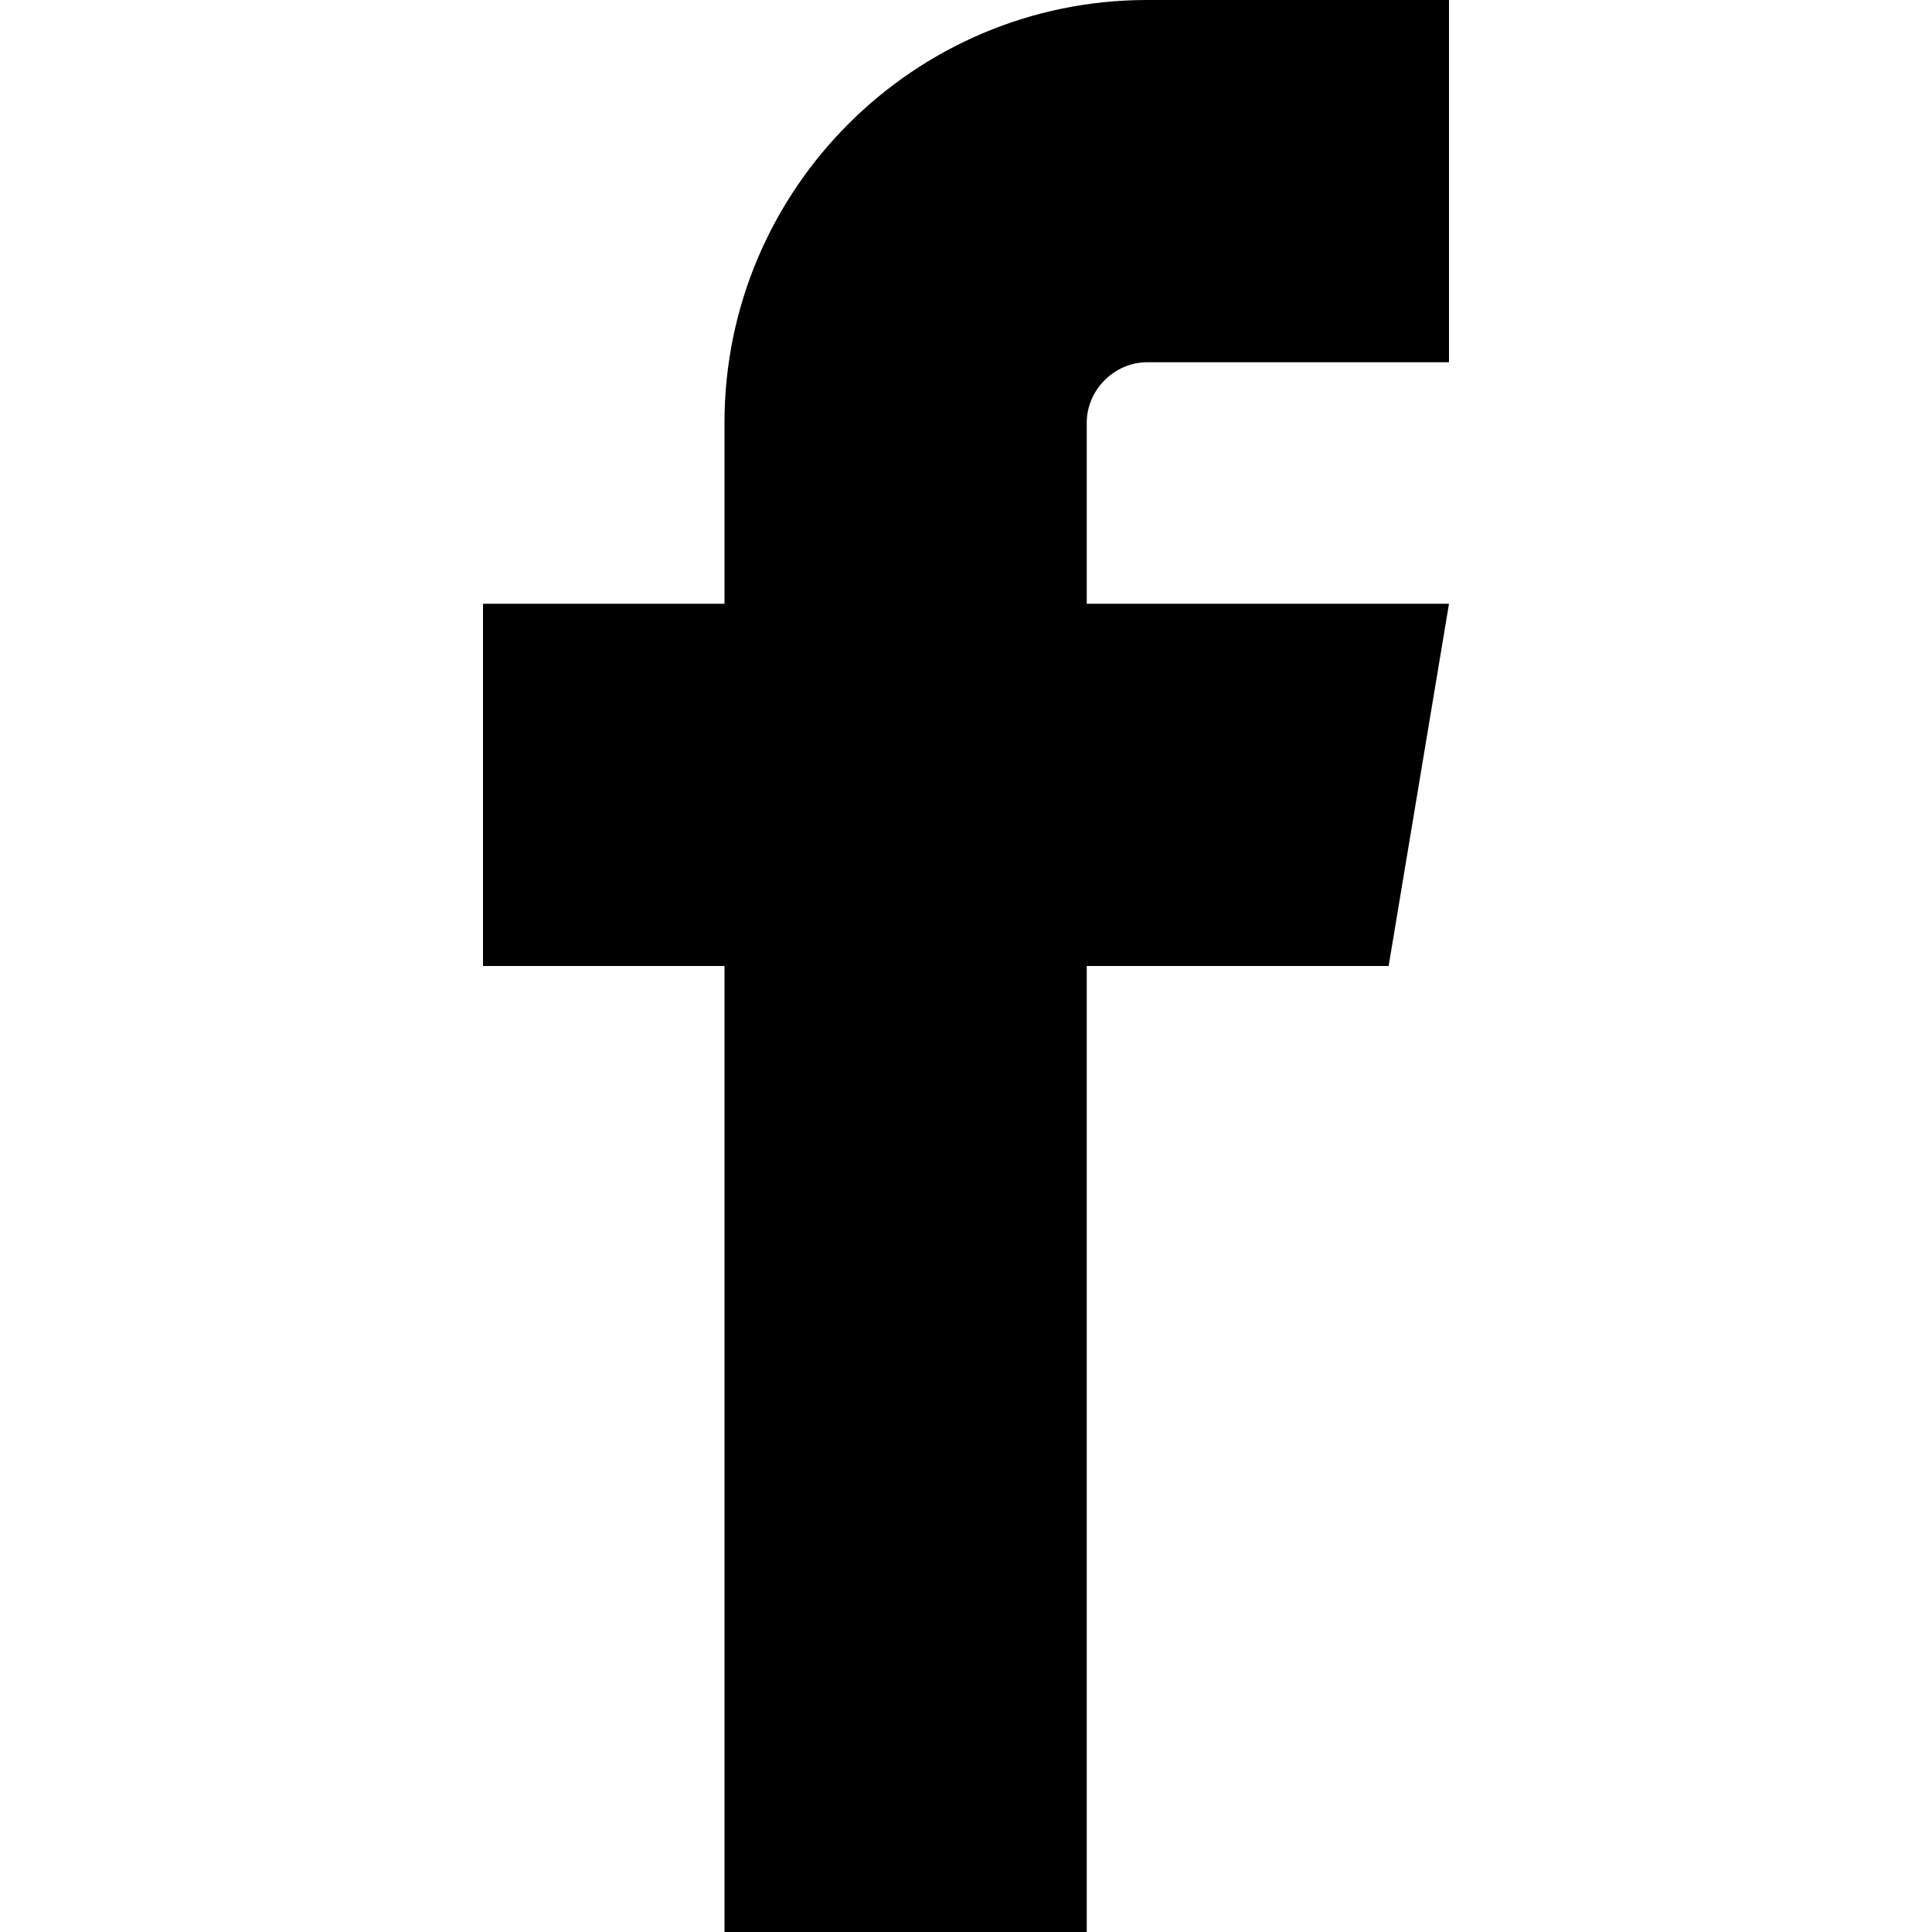
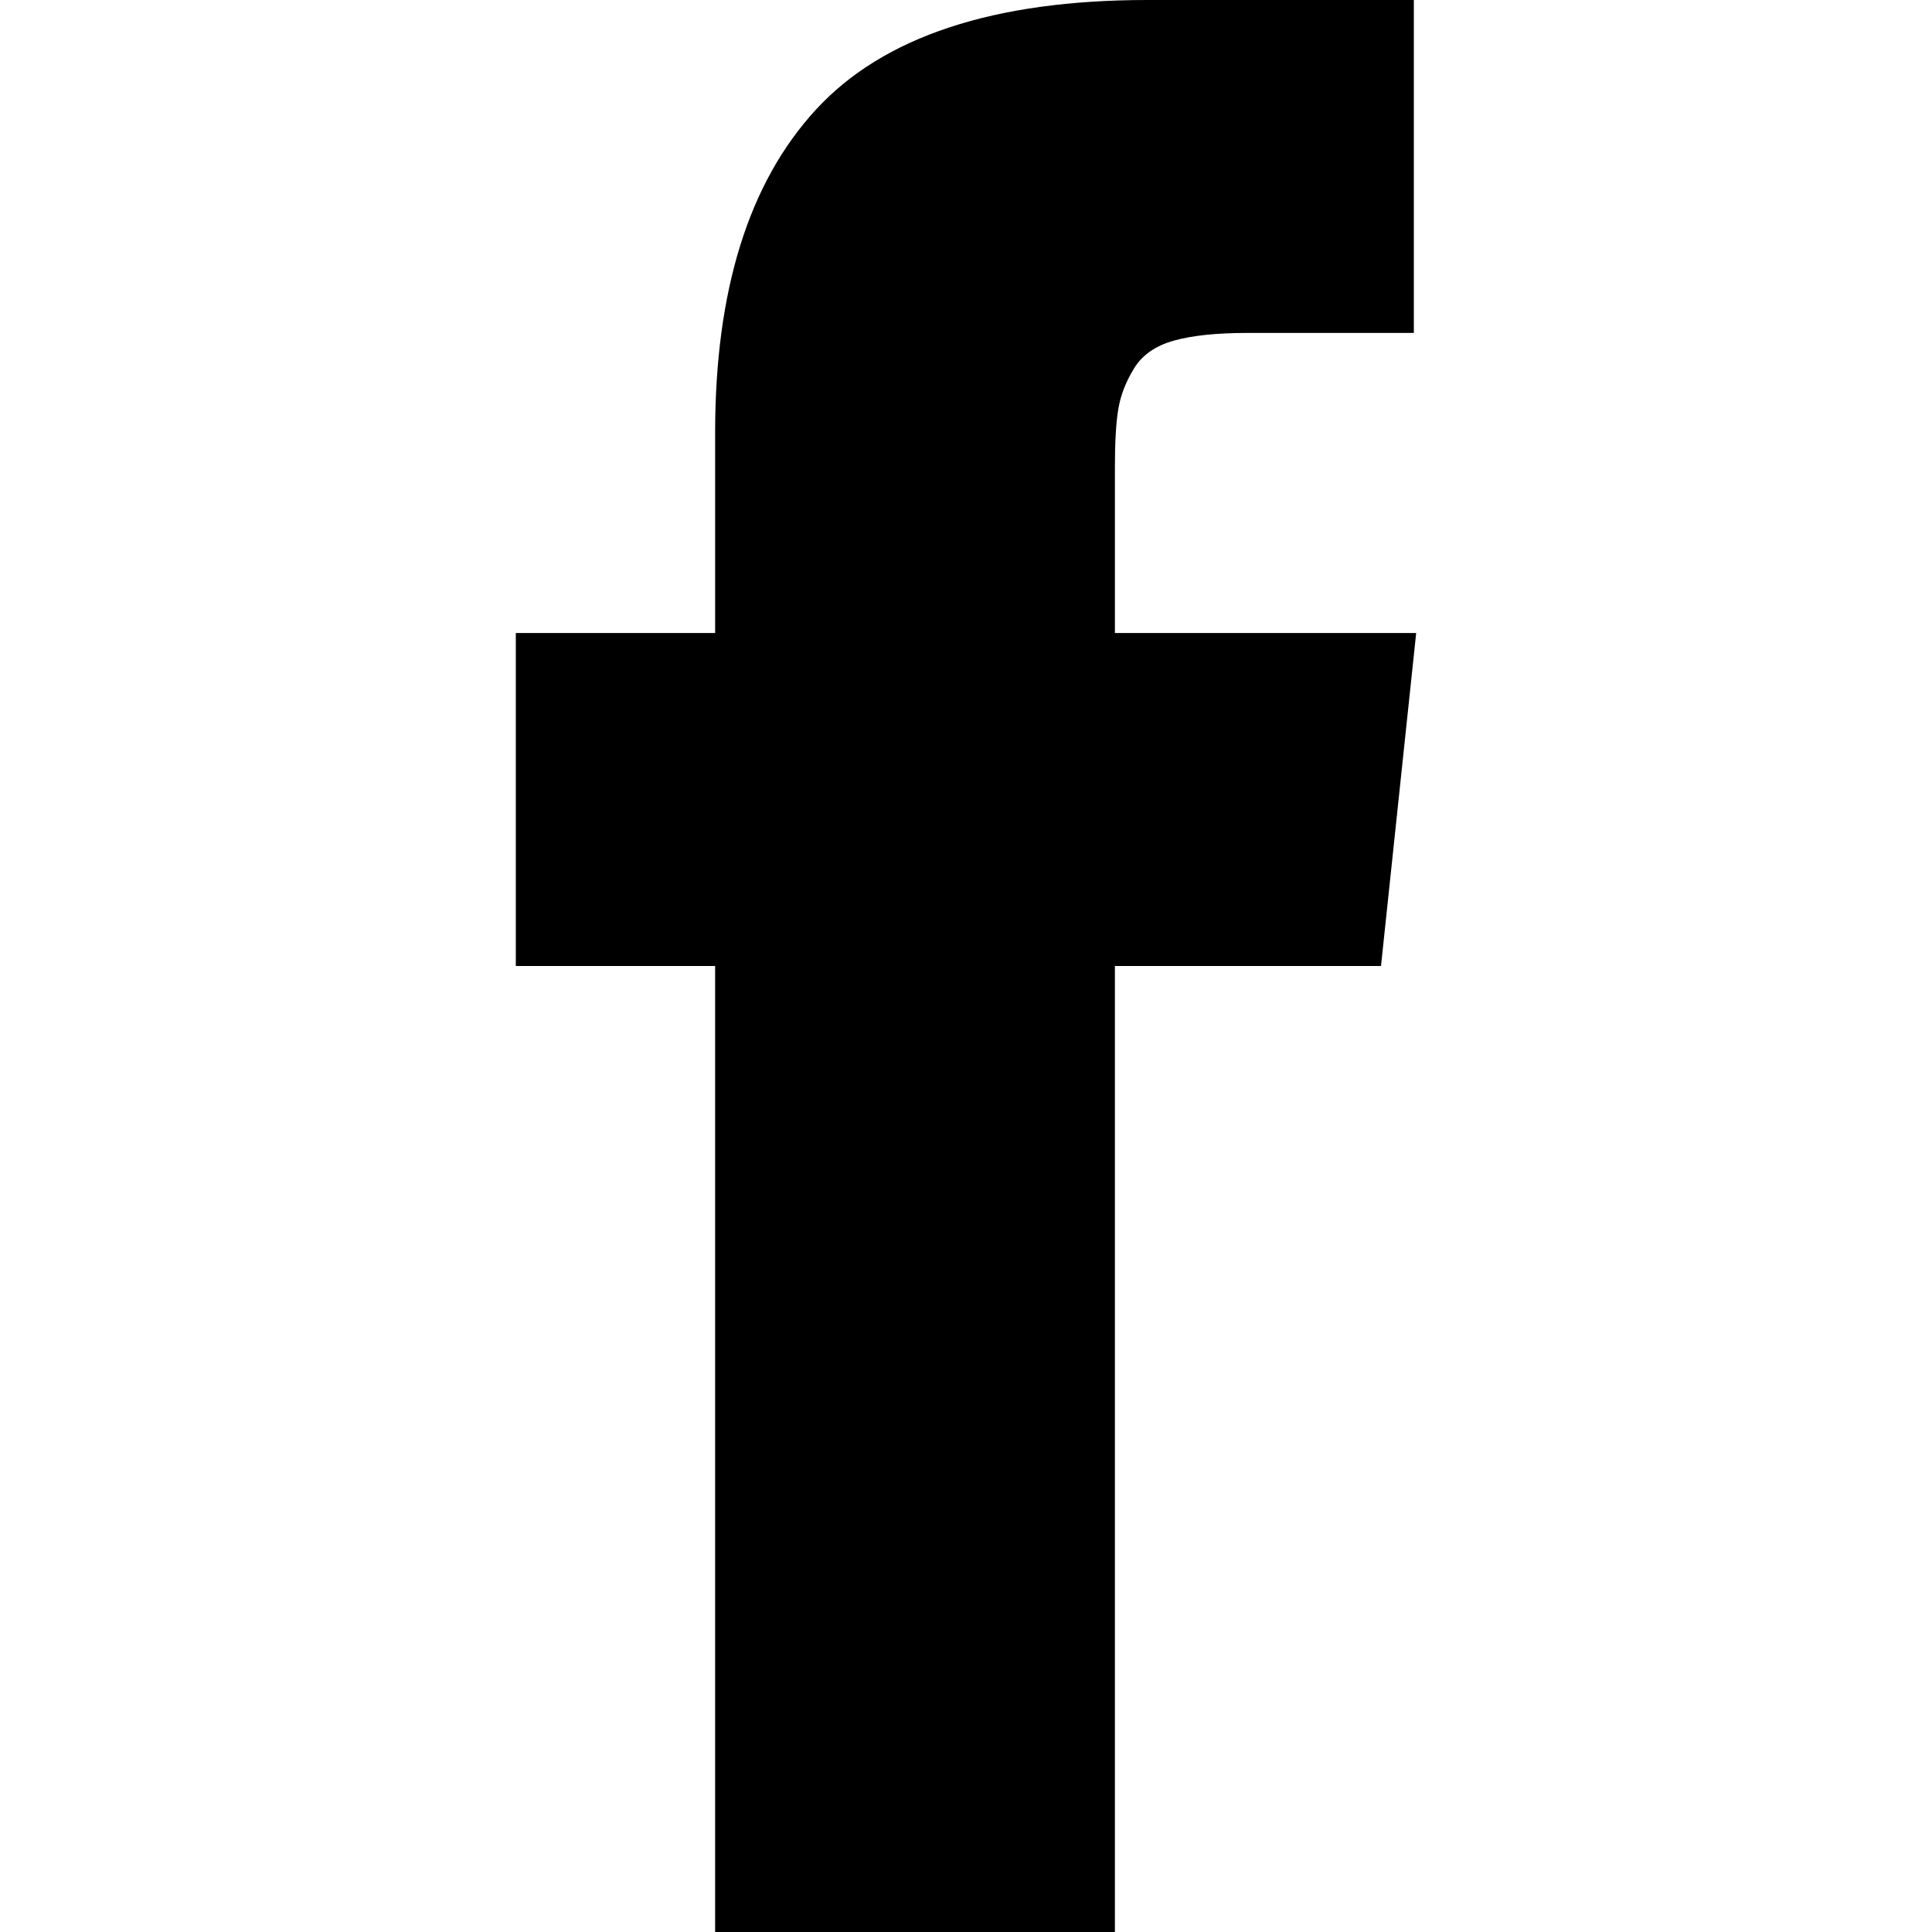
- <svg xmlns="http://www.w3.org/2000/svg" version="1.1" width="30" height="30" viewBox="0 0 16 16">
-   <path fill="#000000" d="M9.5 3h2.5v-3h-2.5c-1.93 0-3.5 1.57-3.5 3.5v1.5h-2v3h2v8h3v-8h2.5l0.5-3h-3v-1.5c0-0.271 0.229-0.5 0.5-0.5z" />
+ <svg xmlns="http://www.w3.org/2000/svg" version="1.1" id="Capa_1" x="0px" y="0px" width="470.513px" height="470.513px" viewBox="0 0 470.513 470.513" style="enable-background:new 0 0 470.513 470.513;" xml:space="preserve">
+   <g>
+     <path d="M271.521,154.17v-40.541c0-6.086,0.28-10.8,0.849-14.13c0.567-3.335,1.857-6.615,3.859-9.853   c1.999-3.236,5.236-5.47,9.706-6.708c4.476-1.24,10.424-1.858,17.85-1.858h40.539V0h-64.809c-37.5,0-64.433,8.897-80.803,26.691   c-16.368,17.798-24.551,44.014-24.551,78.658v48.82h-48.542v81.086h48.539v235.256h97.362V235.256h64.805l8.566-81.086H271.521z" />
+   </g>
+   <g>
+ </g>
+   <g>
+ </g>
+   <g>
+ </g>
+   <g>
+ </g>
+   <g>
+ </g>
+   <g>
+ </g>
+   <g>
+ </g>
+   <g>
+ </g>
+   <g>
+ </g>
+   <g>
+ </g>
+   <g>
+ </g>
+   <g>
+ </g>
+   <g>
+ </g>
+   <g>
+ </g>
+   <g>
+ </g>
</svg>
